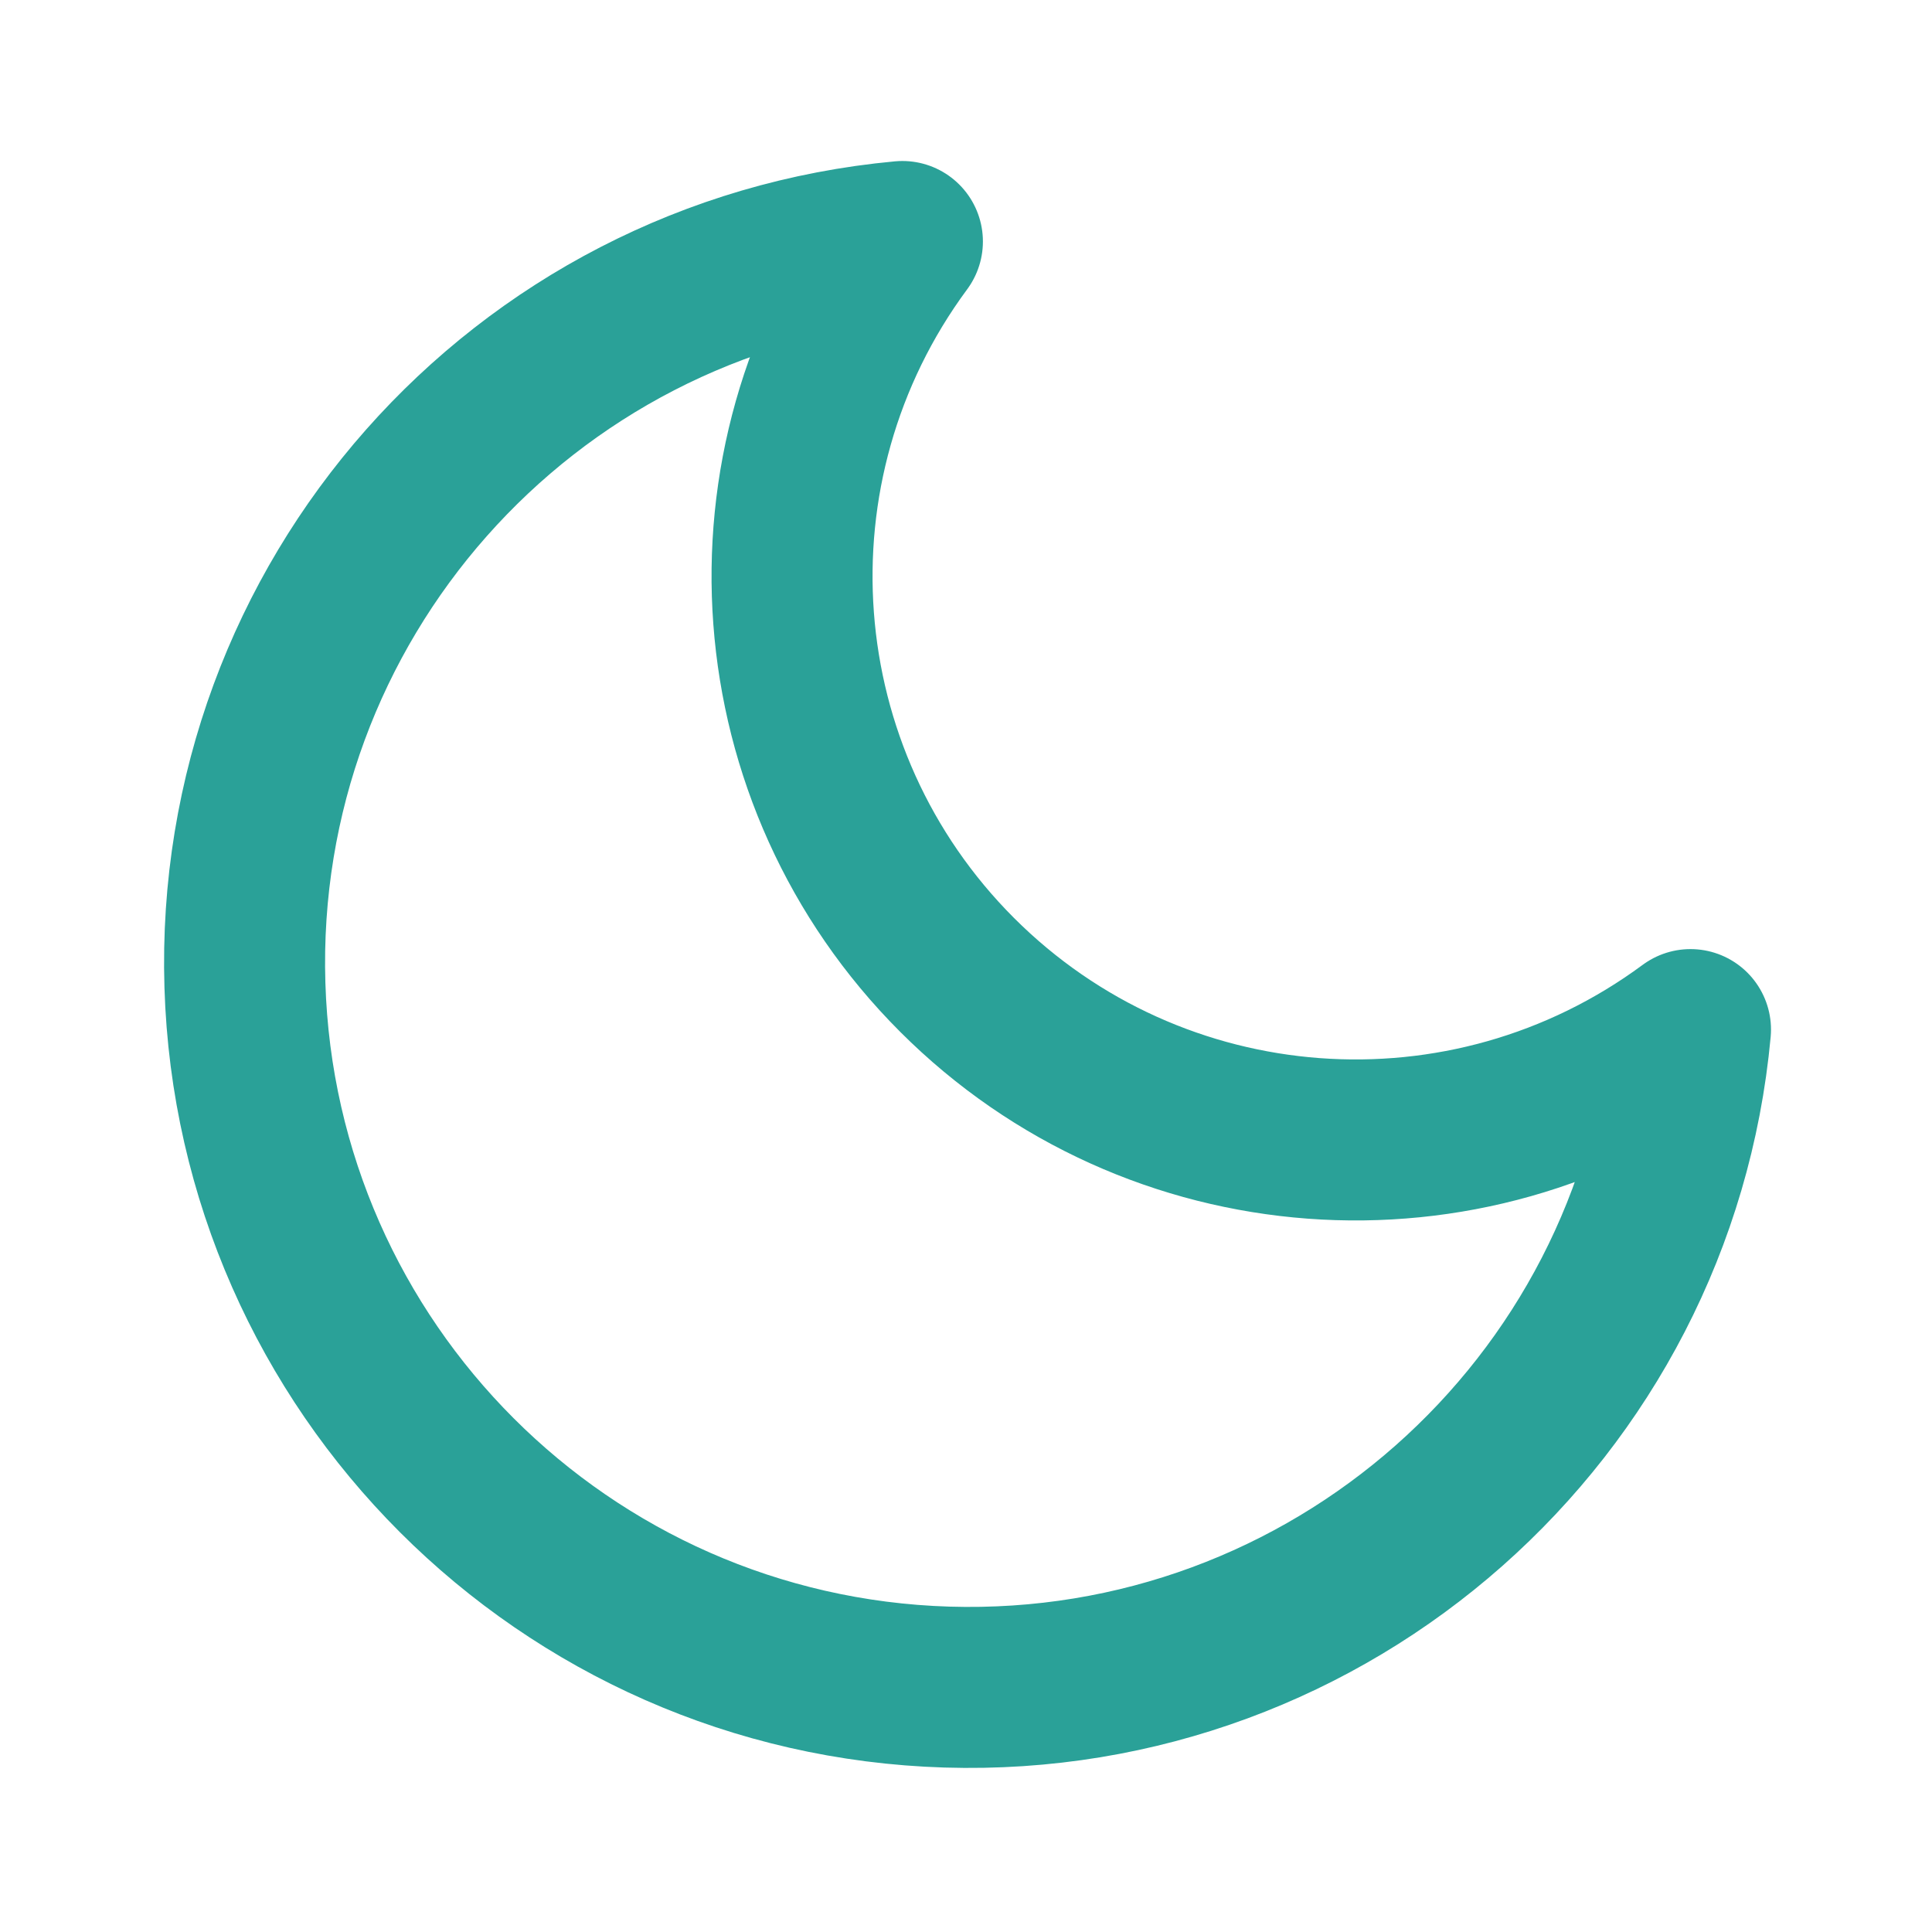
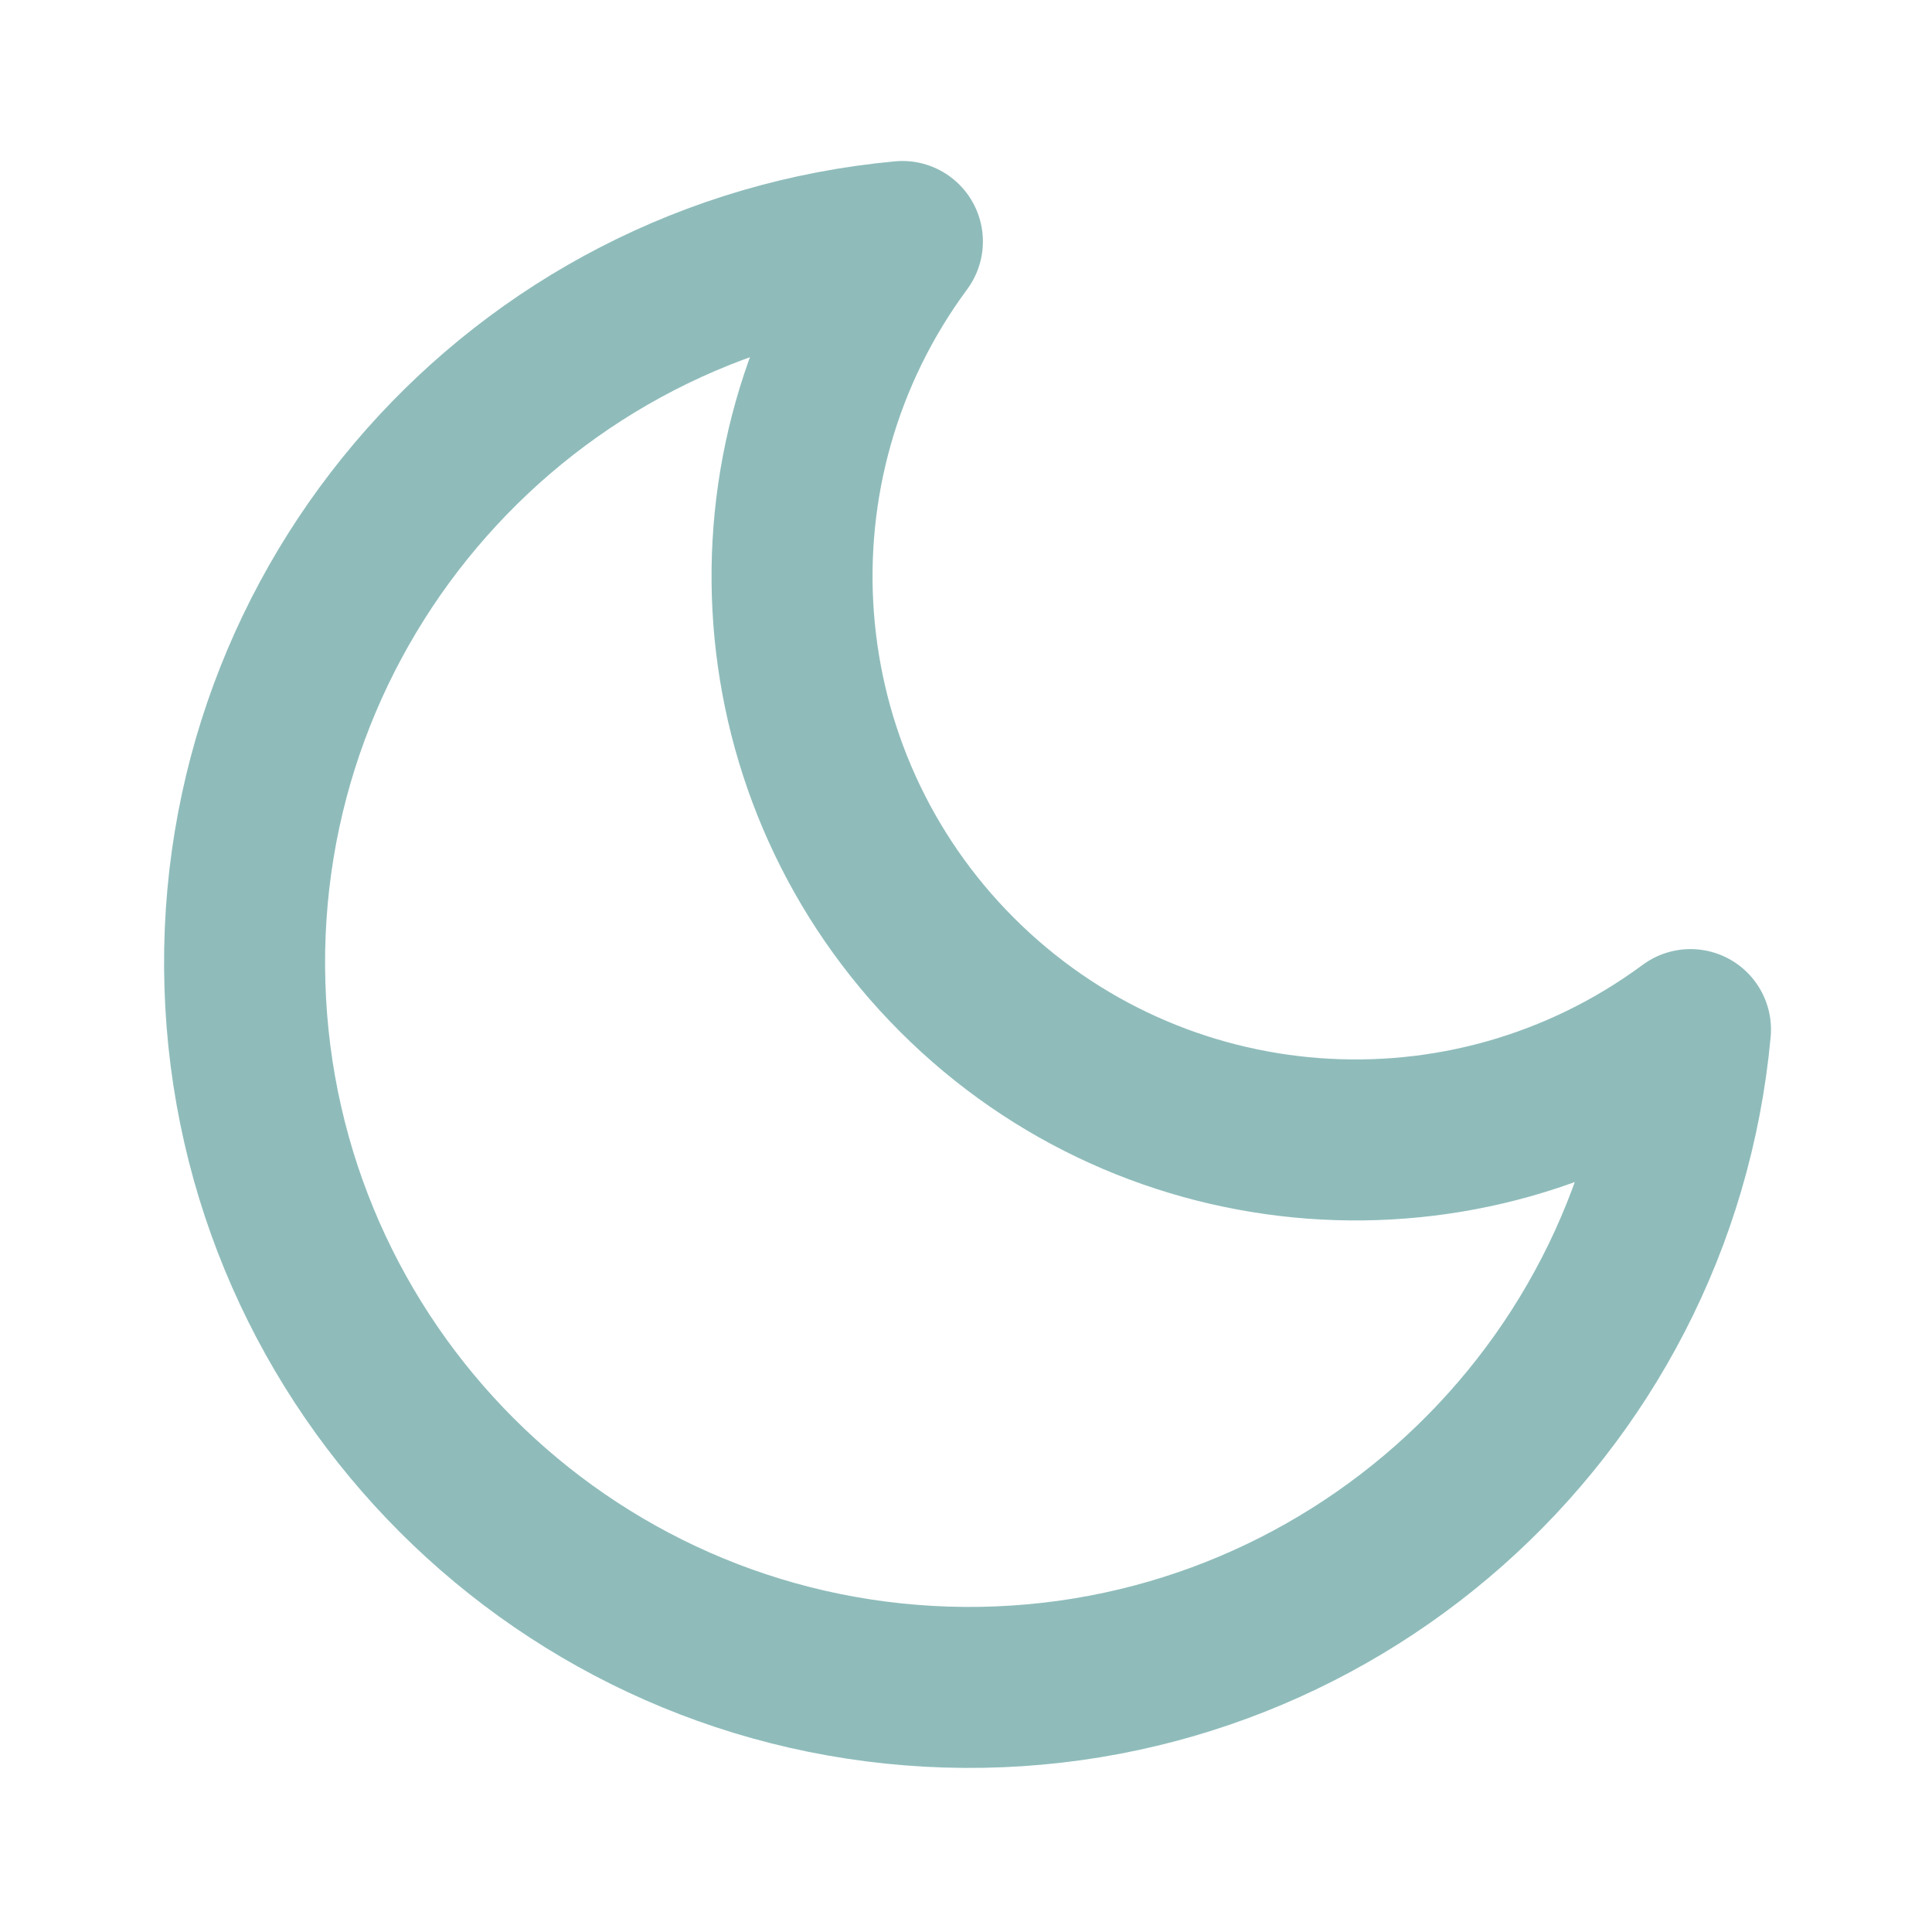
- <svg xmlns="http://www.w3.org/2000/svg" width="24" height="24" viewBox="0 0 24 24" fill="none" stroke="#2aa198" stroke-width="2" stroke-linecap="round" stroke-linejoin="round" class="feather feather-moon">
+ <svg xmlns="http://www.w3.org/2000/svg" width="24" height="24" viewBox="0 0 24 24" fill="none" stroke="#8FBCBB" stroke-width="2" stroke-linecap="round" stroke-linejoin="round" class="feather feather-moon">
  <path d="M21 12.79A9 9 0 1 1 11.21 3 7 7 0 0 0 21 12.79z" />
</svg>
